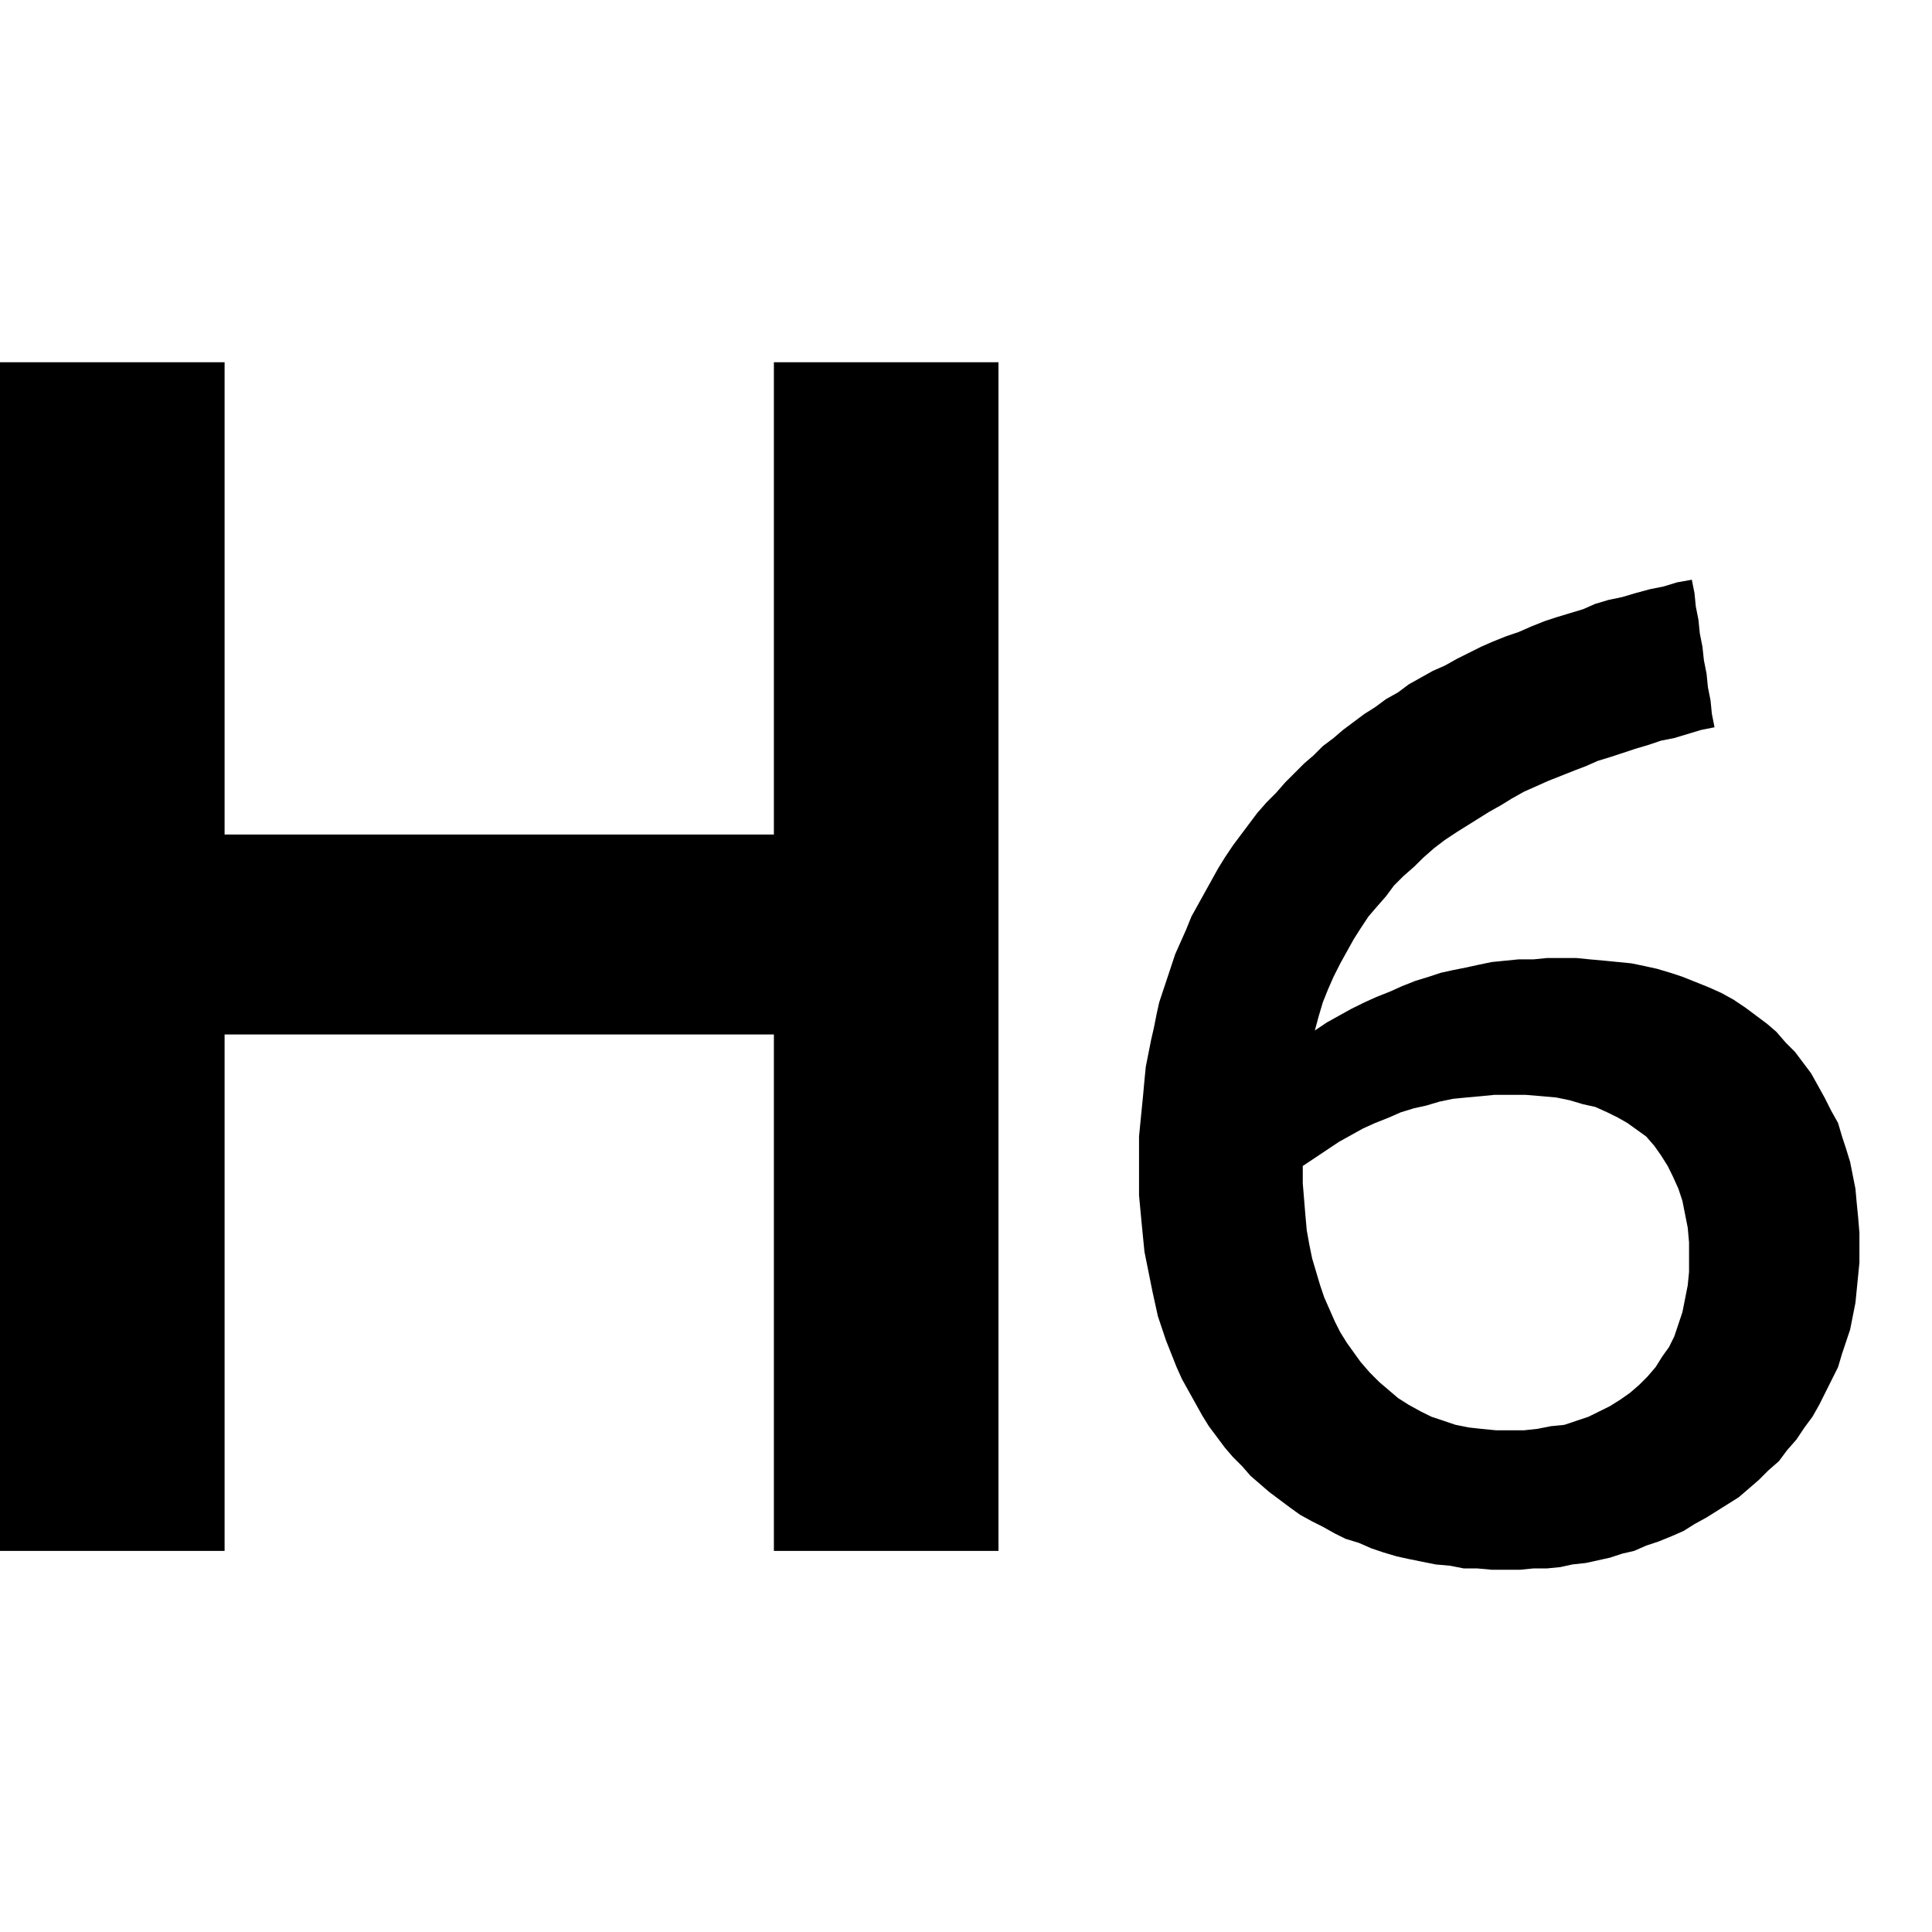
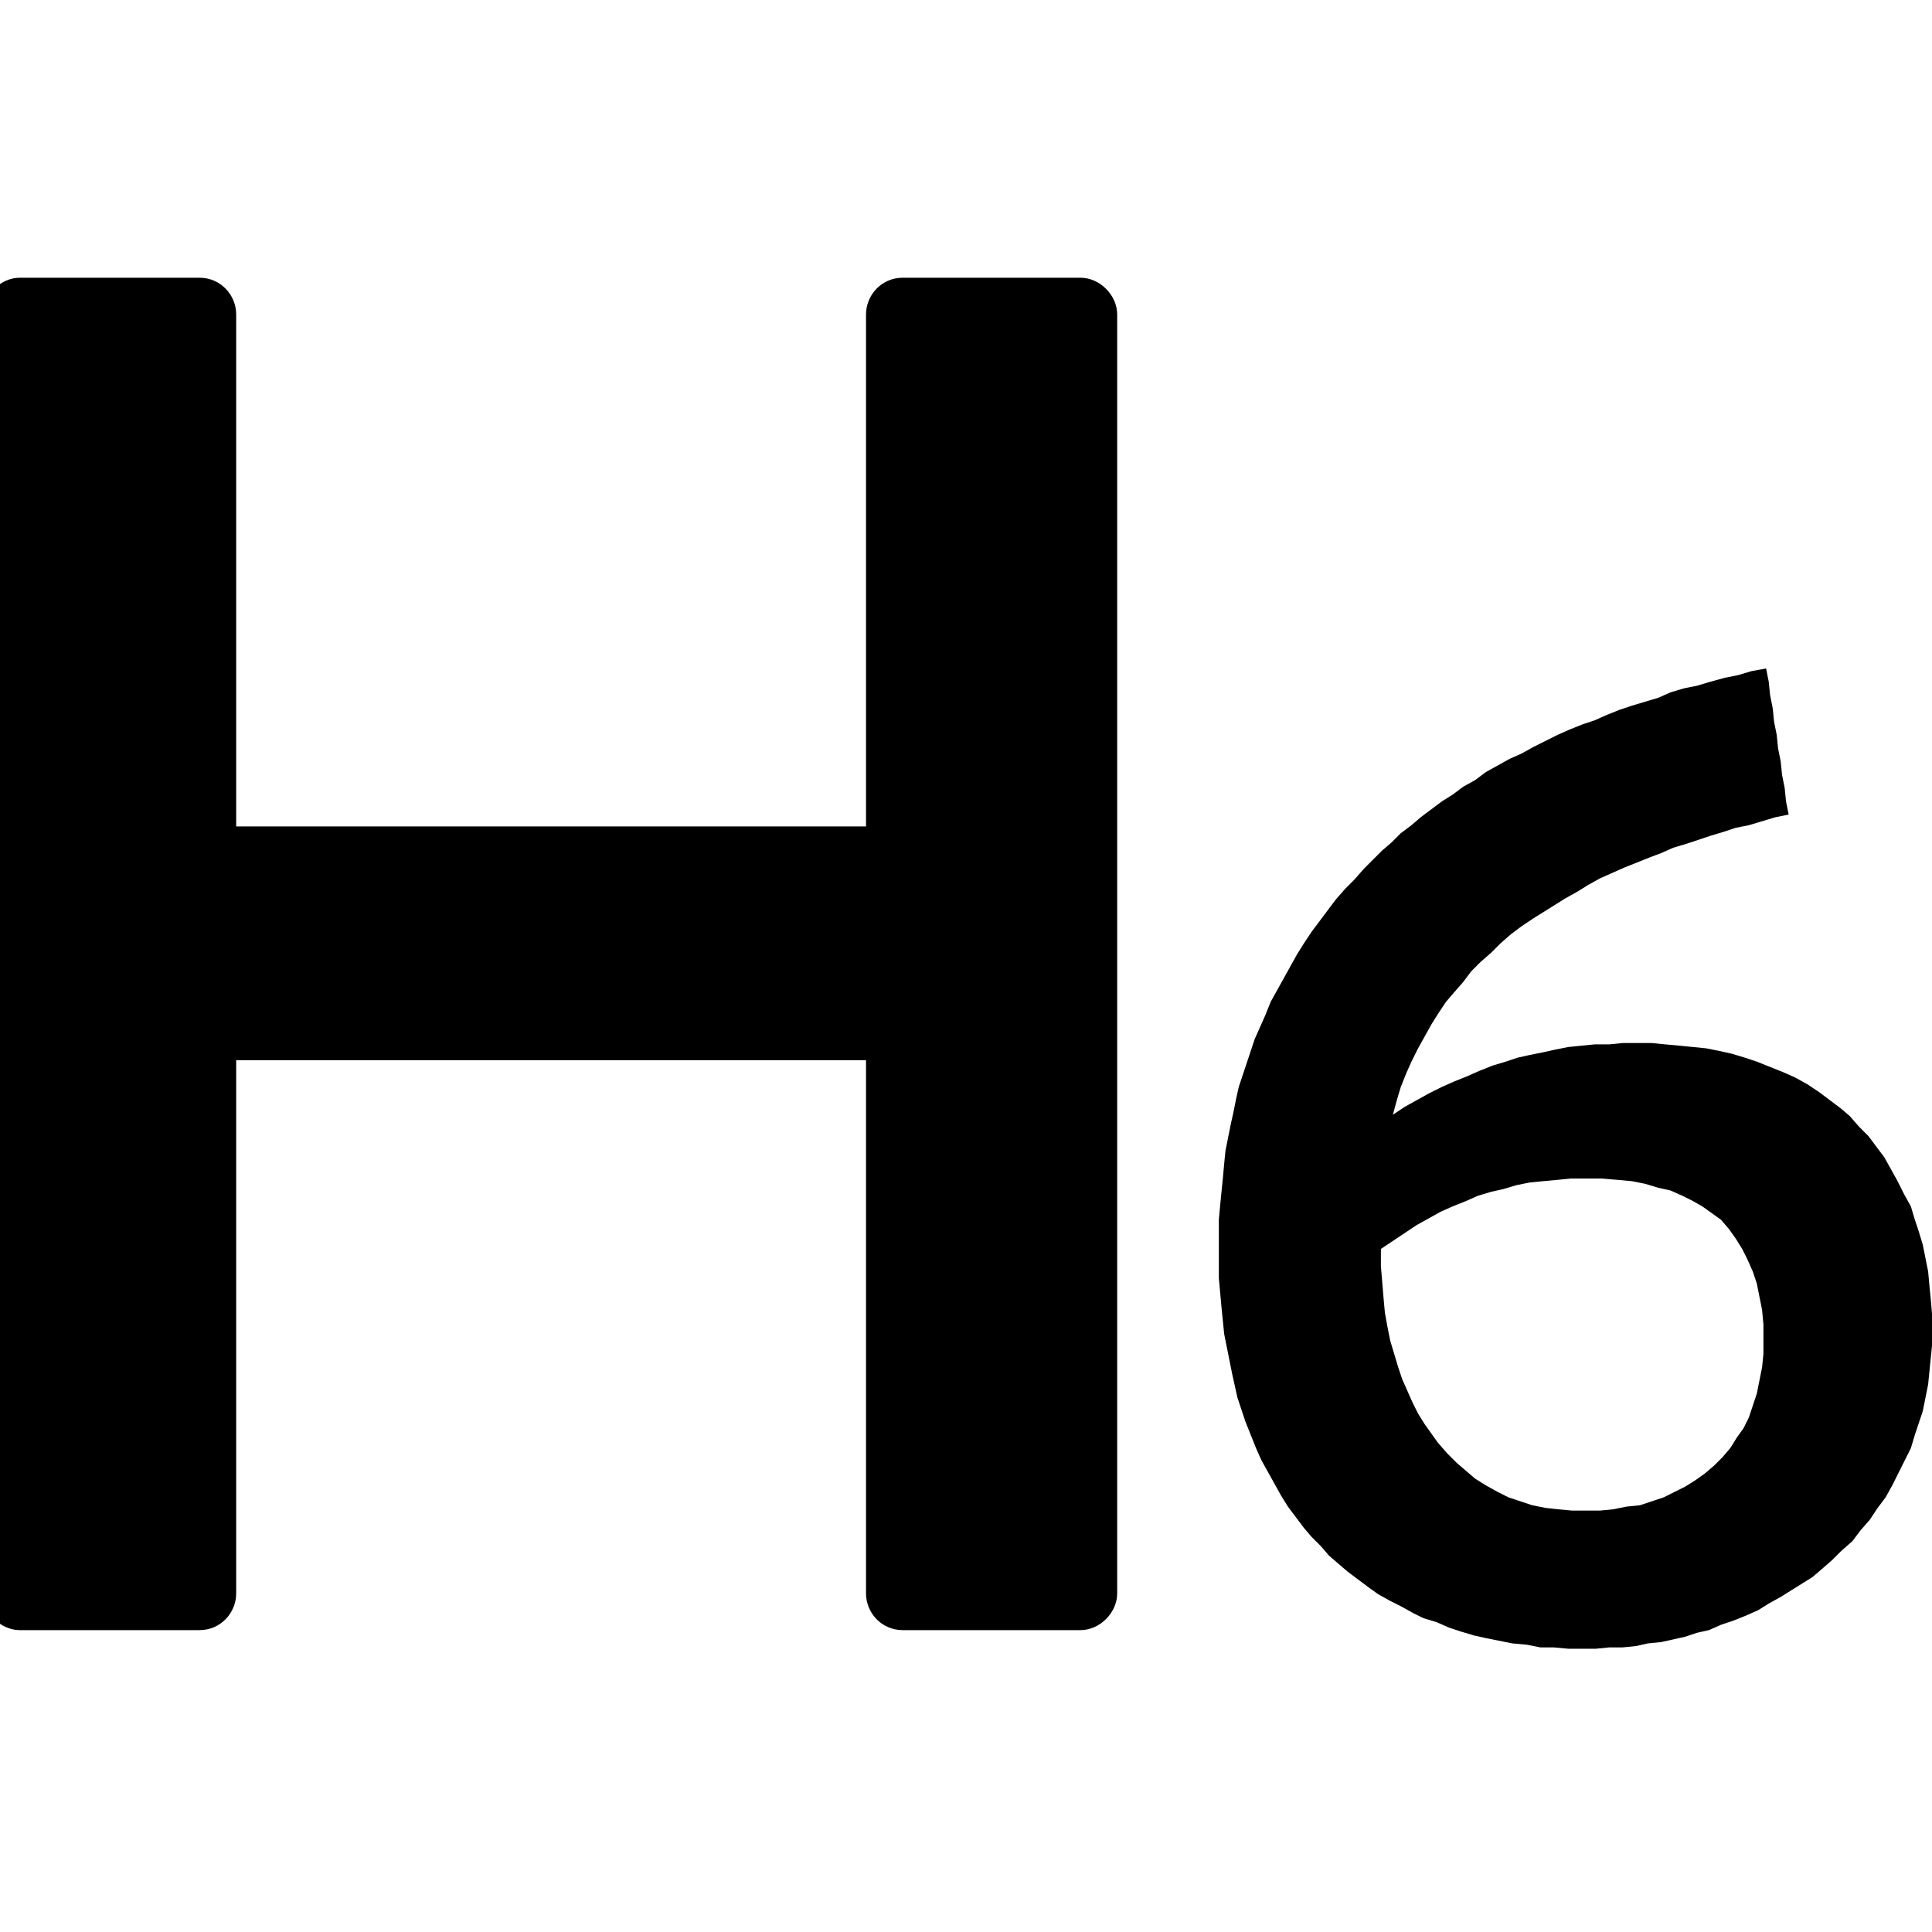
<svg xmlns="http://www.w3.org/2000/svg" width="16" height="16" viewBox="0 0 16 16">
-   <path fill-rule="evenodd" d="M6.409,12.844 L6.409,8.567 L1.86,8.567 L1.86,12.844 L0,12.844 L0,3 L1.86,3 L1.86,6.911 L6.409,6.911 L6.409,3 L8.269,3 L8.269,12.844 L6.409,12.844 Z M14.199,6.023 L14.088,6.045 L13.866,6.112 L13.755,6.134 L13.655,6.168 L13.544,6.201 L13.344,6.267 L13.233,6.301 L13.133,6.345 L13.044,6.379 L12.822,6.467 L12.622,6.556 L12.522,6.612 L12.433,6.667 L12.333,6.723 L12.066,6.89 L11.966,6.956 L11.878,7.023 L11.789,7.101 L11.711,7.178 L11.622,7.256 L11.544,7.334 L11.478,7.423 L11.4,7.512 L11.333,7.59 L11.267,7.69 L11.211,7.778 L11.1,7.978 L11.044,8.089 L11,8.189 L10.955,8.301 L10.922,8.412 L10.889,8.534 L10.989,8.467 L11.189,8.356 L11.3,8.301 L11.4,8.256 L11.511,8.212 L11.611,8.167 L11.722,8.123 L11.833,8.089 L11.933,8.056 L12.033,8.034 L12.144,8.012 L12.244,7.99 L12.355,7.967 L12.577,7.945 L12.7,7.945 L12.811,7.934 L13.055,7.934 L13.166,7.945 L13.288,7.956 L13.511,7.978 L13.622,8.001 L13.722,8.023 L13.833,8.056 L13.933,8.089 L14.155,8.178 L14.255,8.223 L14.355,8.278 L14.455,8.345 L14.633,8.478 L14.711,8.545 L14.788,8.634 L14.866,8.712 L14.999,8.889 L15.11,9.089 L15.166,9.2 L15.222,9.3 L15.255,9.412 L15.288,9.512 L15.322,9.623 L15.366,9.845 L15.377,9.967 L15.388,10.078 L15.399,10.211 L15.399,10.456 L15.366,10.789 L15.322,11.011 L15.255,11.211 L15.222,11.322 L15.066,11.634 L15.01,11.733 L14.944,11.822 L14.877,11.922 L14.799,12.011 L14.733,12.1 L14.644,12.178 L14.566,12.256 L14.477,12.333 L14.399,12.4 L14.133,12.567 L14.033,12.622 L13.944,12.678 L13.844,12.722 L13.733,12.767 L13.633,12.8 L13.533,12.844 L13.433,12.867 L13.333,12.9 L13.133,12.944 L13.022,12.956 L12.922,12.978 L12.811,12.989 L12.7,12.989 L12.589,13 L12.355,13 L12.233,12.989 L12.122,12.989 L12.011,12.967 L11.889,12.956 L11.666,12.911 L11.566,12.889 L11.455,12.856 L11.355,12.822 L11.255,12.778 L11.144,12.744 L11.055,12.7 L10.955,12.644 L10.867,12.6 L10.767,12.545 L10.689,12.489 L10.511,12.356 L10.356,12.222 L10.289,12.145 L10.211,12.067 L10.144,11.989 L10.011,11.811 L9.956,11.722 L9.789,11.422 L9.744,11.322 L9.656,11.1 L9.589,10.9 L9.545,10.7 L9.478,10.367 L9.456,10.145 L9.433,9.9 L9.433,9.412 L9.445,9.289 L9.467,9.067 L9.478,8.945 L9.489,8.834 L9.533,8.612 L9.556,8.512 L9.578,8.401 L9.6,8.301 L9.733,7.901 L9.822,7.701 L9.867,7.59 L10.089,7.19 L10.144,7.101 L10.211,7.001 L10.411,6.734 L10.489,6.645 L10.567,6.567 L10.644,6.479 L10.8,6.323 L10.878,6.256 L10.955,6.179 L11.044,6.112 L11.122,6.045 L11.3,5.912 L11.389,5.856 L11.478,5.79 L11.578,5.734 L11.666,5.668 L11.866,5.556 L11.966,5.512 L12.066,5.456 L12.266,5.356 L12.366,5.312 L12.477,5.268 L12.577,5.234 L12.677,5.19 L12.789,5.145 L12.889,5.112 L13.111,5.045 L13.211,5.001 L13.322,4.968 L13.433,4.945 L13.544,4.912 L13.666,4.879 L13.777,4.857 L13.888,4.823 L14.011,4.801 L14.033,4.912 L14.044,5.023 L14.066,5.134 L14.077,5.245 L14.099,5.356 L14.111,5.468 L14.133,5.579 L14.144,5.69 L14.166,5.801 L14.177,5.912 L14.199,6.023 Z M12.633,9.067 L12.377,9.067 L12.266,9.078 L12.144,9.089 L12.033,9.1 L11.922,9.123 L11.811,9.156 L11.711,9.178 L11.6,9.212 L11.5,9.256 L11.389,9.3 L11.289,9.345 L11.089,9.456 L10.789,9.656 L10.789,9.8 L10.811,10.067 L10.822,10.189 L10.844,10.311 L10.867,10.423 L10.933,10.645 L10.967,10.745 L11.055,10.945 L11.1,11.034 L11.155,11.122 L11.267,11.278 L11.344,11.367 L11.422,11.445 L11.578,11.578 L11.666,11.634 L11.766,11.689 L11.855,11.733 L12.055,11.8 L12.166,11.822 L12.266,11.833 L12.389,11.845 L12.622,11.845 L12.733,11.833 L12.844,11.811 L12.955,11.8 L13.155,11.733 L13.333,11.645 L13.422,11.589 L13.5,11.534 L13.577,11.467 L13.644,11.4 L13.711,11.322 L13.766,11.234 L13.822,11.156 L13.866,11.067 L13.933,10.867 L13.977,10.645 L13.988,10.534 L13.988,10.289 L13.977,10.167 L13.933,9.945 L13.9,9.845 L13.855,9.745 L13.811,9.656 L13.755,9.567 L13.7,9.489 L13.633,9.412 L13.477,9.3 L13.4,9.256 L13.311,9.212 L13.211,9.167 L13.111,9.145 L13,9.112 L12.889,9.089 L12.766,9.078 L12.633,9.067 Z" />
+   <g fill-rule="evenodd" transform="translate(-1 1.5)">
+     <path d="M15.813 5.246L15.703 5.268 15.483 5.334 15.373 5.356 15.274 5.389 15.164 5.422 14.966 5.488 14.856 5.521 14.757 5.565 14.669 5.598 14.449 5.686 14.251 5.774 14.152 5.829 14.064 5.884 13.965 5.939 13.701 6.104 13.602 6.17 13.514 6.236 13.426 6.313 13.349 6.39 13.261 6.467 13.184 6.544 13.118 6.632 13.041 6.72 12.975 6.797 12.909 6.896 12.854 6.984 12.744 7.182 12.689 7.292 12.645 7.391 12.601 7.501 12.568 7.611 12.535 7.732 12.634 7.666 12.832 7.556 12.942 7.501 13.041 7.457 13.151 7.413 13.25 7.369 13.36 7.325 13.47 7.292 13.569 7.259 13.668 7.237 13.778 7.215 13.877 7.193 13.987 7.171 14.207 7.149 14.328 7.149 14.438 7.138 14.68 7.138 14.79 7.149 14.911 7.16 15.131 7.182 15.241 7.204 15.34 7.226 15.45 7.259 15.549 7.292 15.769 7.38 15.868 7.424 15.967 7.479 16.066 7.545 16.242 7.677 16.319 7.743 16.396 7.831 16.473 7.908 16.605 8.084 16.715 8.282 16.77 8.392 16.825 8.491 16.858 8.601 16.891 8.7 16.924 8.81 16.968 9.03 16.979 9.151 16.99 9.261 17.001 9.393 17.001 9.635 16.968 9.965 16.924 10.185 16.858 10.383 16.825 10.493 16.671 10.801 16.616 10.9 16.55 10.988 16.484 11.087 16.407 11.175 16.341 11.263 16.253 11.34 16.176 11.417 16.088 11.494 16.011 11.56 15.747 11.725 15.648 11.78 15.56 11.835 15.461 11.879 15.351 11.923 15.252 11.956 15.153 12 15.054 12.022 14.955 12.055 14.757 12.099 14.647 12.11 14.548 12.132 14.438 12.143 14.328 12.143 14.218 12.154 13.987 12.154 13.866 12.143 13.756 12.143 13.646 12.121 13.525 12.11 13.305 12.066 13.206 12.044 13.096 12.011 12.997 11.978 12.898 11.934 12.788 11.901 12.7 11.857 12.601 11.802 12.513 11.758 12.414 11.703 12.337 11.648 12.161 11.516 12.007 11.384 11.941 11.307 11.864 11.23 11.798 11.153 11.666 10.977 11.611 10.889 11.446 10.592 11.402 10.493 11.314 10.273 11.248 10.075 11.204 9.877 11.138 9.547 11.116 9.327 11.094 9.085 11.094 8.601 11.105 8.48 11.127 8.26 11.138 8.139 11.149 8.029 11.193 7.809 11.215 7.71 11.237 7.6 11.259 7.501 11.391 7.105 11.479 6.907 11.523 6.797 11.743 6.401 11.798 6.313 11.864 6.214 12.062 5.95 12.139 5.862 12.216 5.785 12.293 5.697 12.447 5.543 12.524 5.477 12.601 5.4 12.689 5.334 12.766 5.268 12.942 5.136 13.03 5.081 13.118 5.015 13.217 4.96 13.305 4.894 13.503 4.784 13.602 4.74 13.701 4.685 13.899 4.586 13.998 4.542 14.108 4.498 14.207 4.465 14.306 4.421 14.416 4.377 14.515 4.344 14.735 4.278 14.834 4.234 14.944 4.201 15.054 4.179 15.164 4.146 15.285 4.113 15.395 4.091 15.505 4.058 15.626 4.036 15.648 4.146 15.659 4.256 15.681 4.366 15.692 4.476 15.714 4.586 15.725 4.696 15.747 4.806 15.758 4.916 15.78 5.026 15.791 5.136 15.813 5.246zM14.262 8.26L14.009 8.26 13.899 8.271 13.778 8.282 13.668 8.293 13.558 8.315 13.448 8.348 13.349 8.37 13.239 8.403 13.14 8.447 13.03 8.491 12.931 8.535 12.733 8.645 12.436 8.843 12.436 8.986 12.458 9.25 12.469 9.371 12.491 9.492 12.513 9.602 12.579 9.822 12.612 9.921 12.7 10.119 12.744 10.207 12.799 10.295 12.909 10.449 12.986 10.537 13.063 10.614 13.217 10.746 13.305 10.801 13.404 10.856 13.492 10.9 13.69 10.966 13.8 10.988 13.899 10.999 14.02 11.01 14.251 11.01 14.361 10.999 14.471 10.977 14.581 10.966 14.779 10.9 14.955 10.812 15.043 10.757 15.12 10.702 15.197 10.636 15.263 10.57 15.329 10.493 15.384 10.405 15.439 10.328 15.483 10.24 15.549 10.042 15.593 9.822 15.604 9.712 15.604 9.47 15.593 9.349 15.549 9.129 15.516 9.03 15.472 8.931 15.428 8.843 15.373 8.755 15.318 8.678 15.252 8.601 15.098 8.491 15.021 8.447 14.933 8.403 14.834 8.359 14.735 8.337 14.625 8.304 14.515 8.282 14.394 8.271 14.262 8.26zM.86 11.696C.86 11.856 1.004 12 1.164 12L2.652 12C2.828 12 2.956 11.856 2.956 11.696L2.956 7.28 8.172 7.28 8.172 11.696C8.172 11.856 8.3 12 8.476 12L9.948 12C10.108 12 10.252 11.856 10.252 11.696L10.252 1.104C10.252.944 10.108.8 9.948.8L8.476.8C8.3.8 8.172.944 8.172 1.104L8.172 5.344 2.956 5.344 2.956 1.104C2.956.944 2.828.8 2.652.8L1.164.8C1.004.8.86.944.86 1.104L.86 11.696z" />
+   </g>
</svg>
